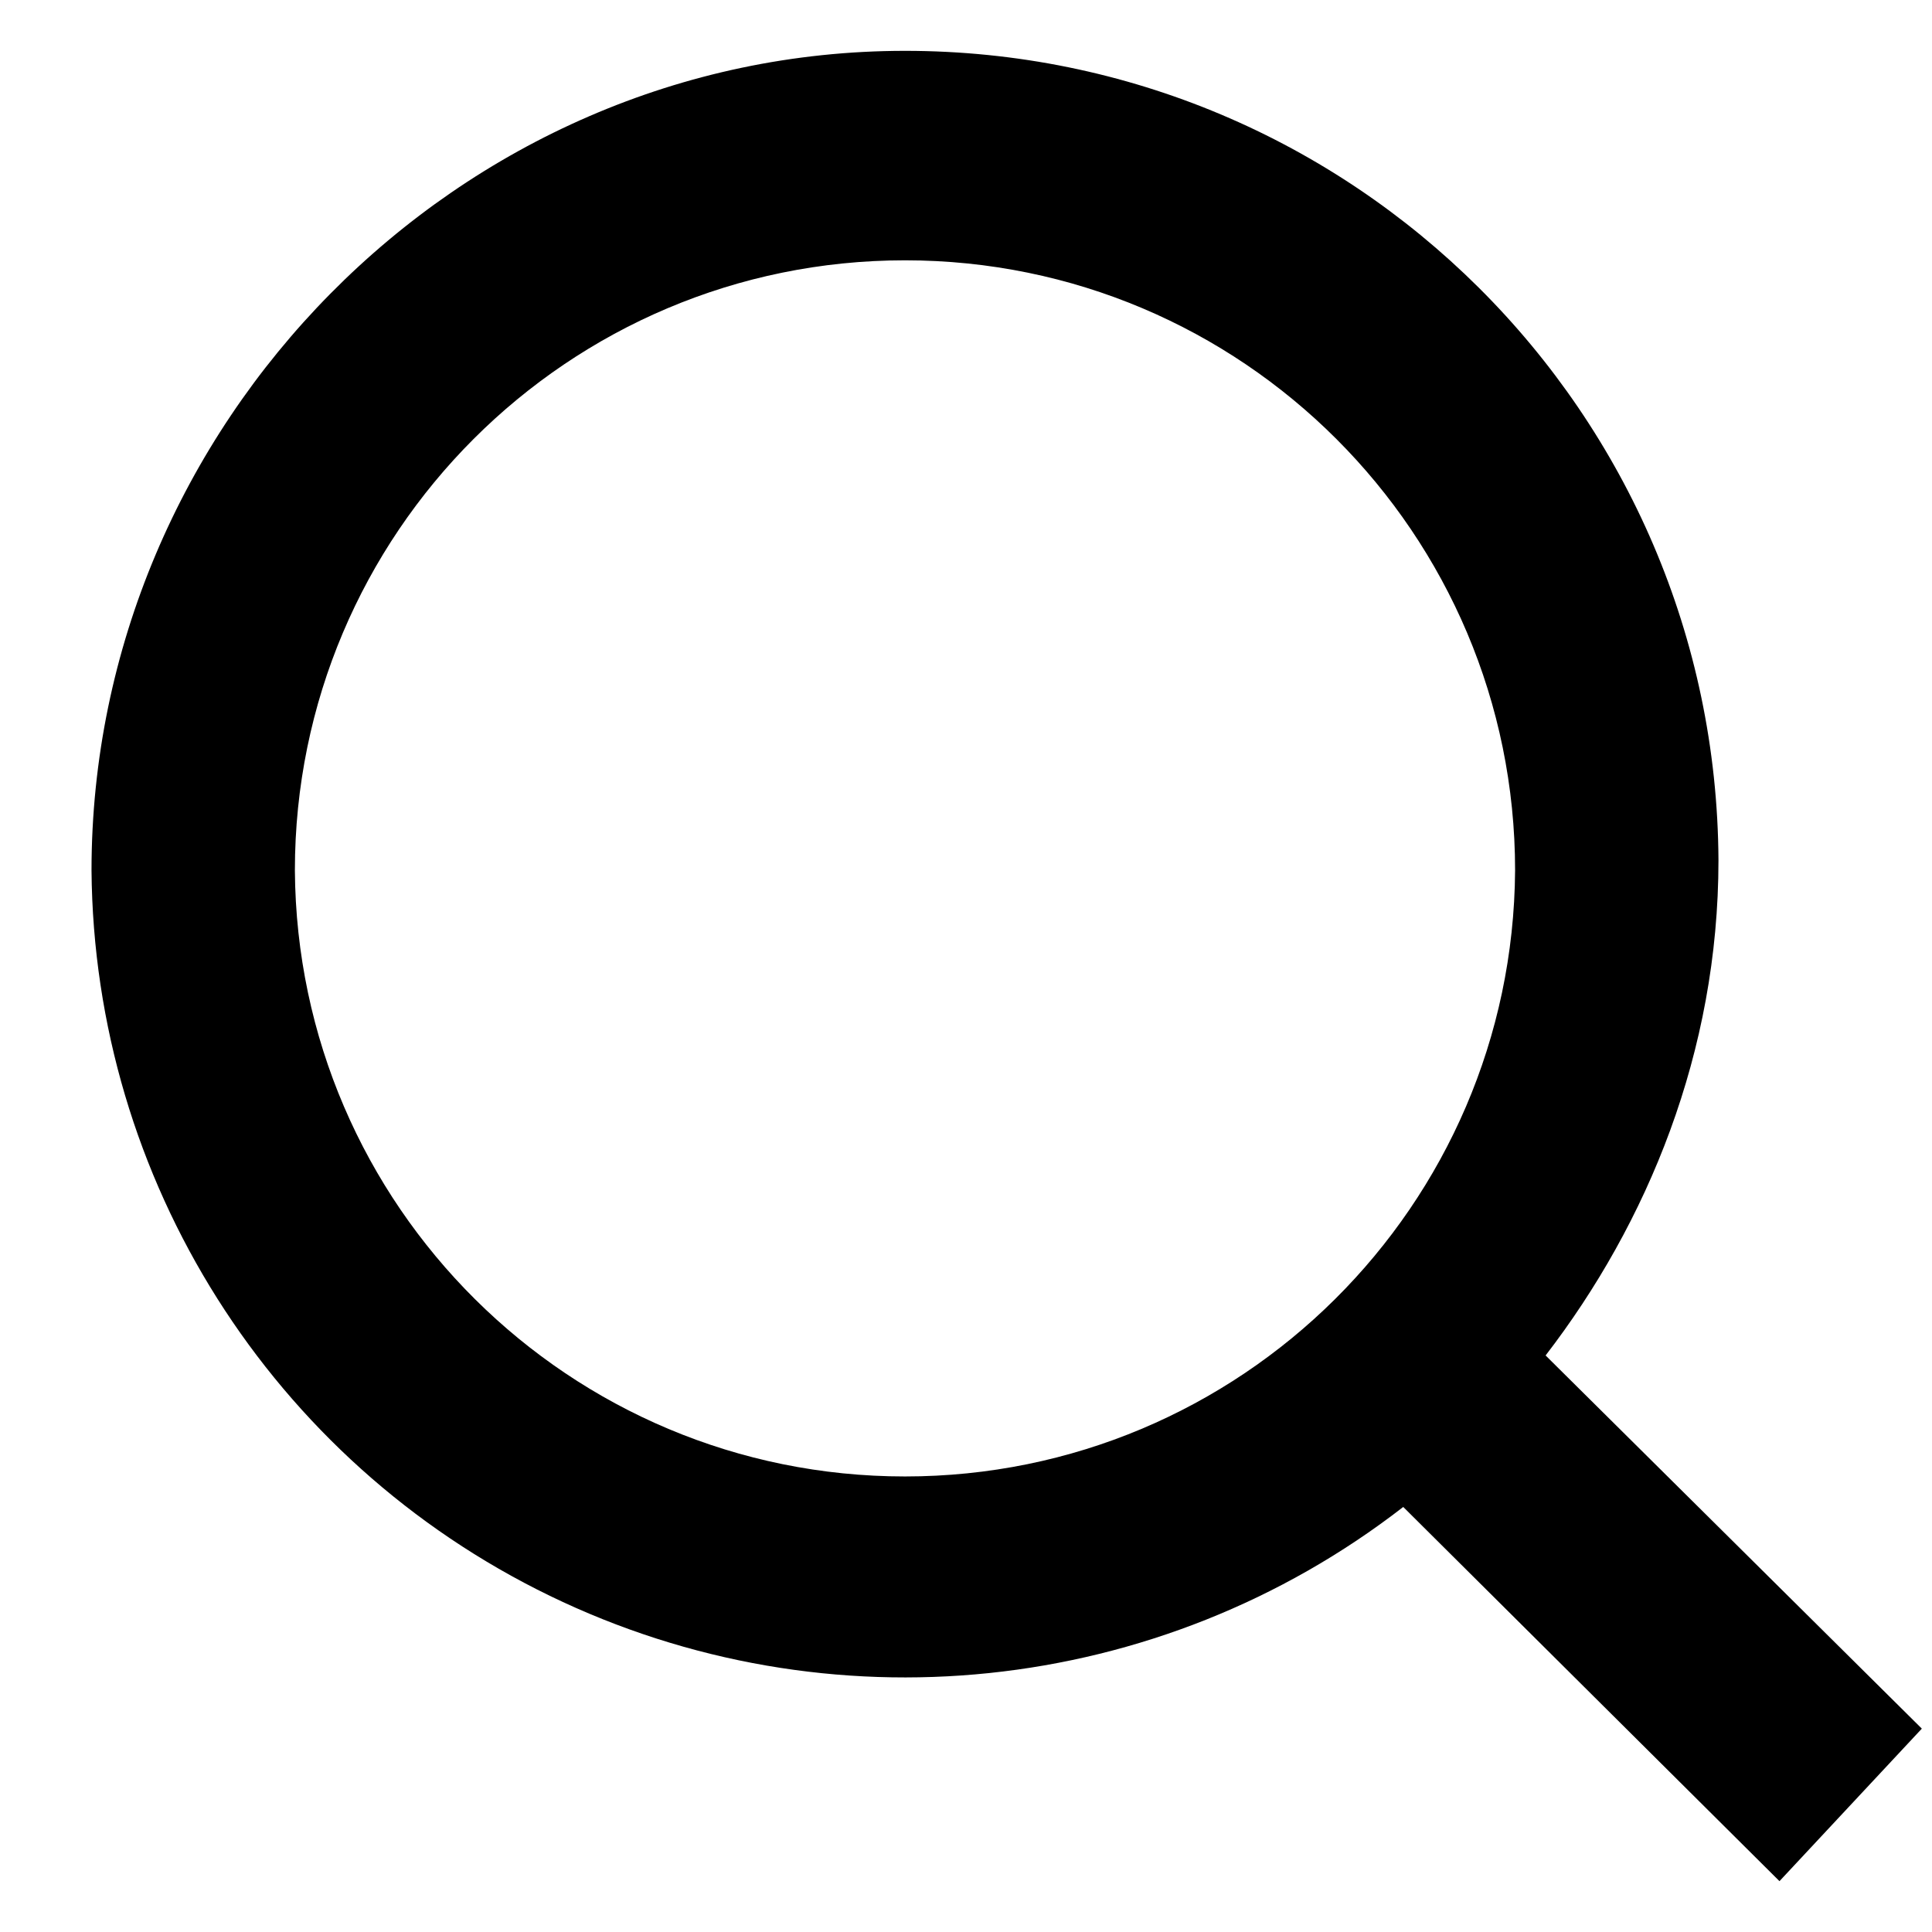
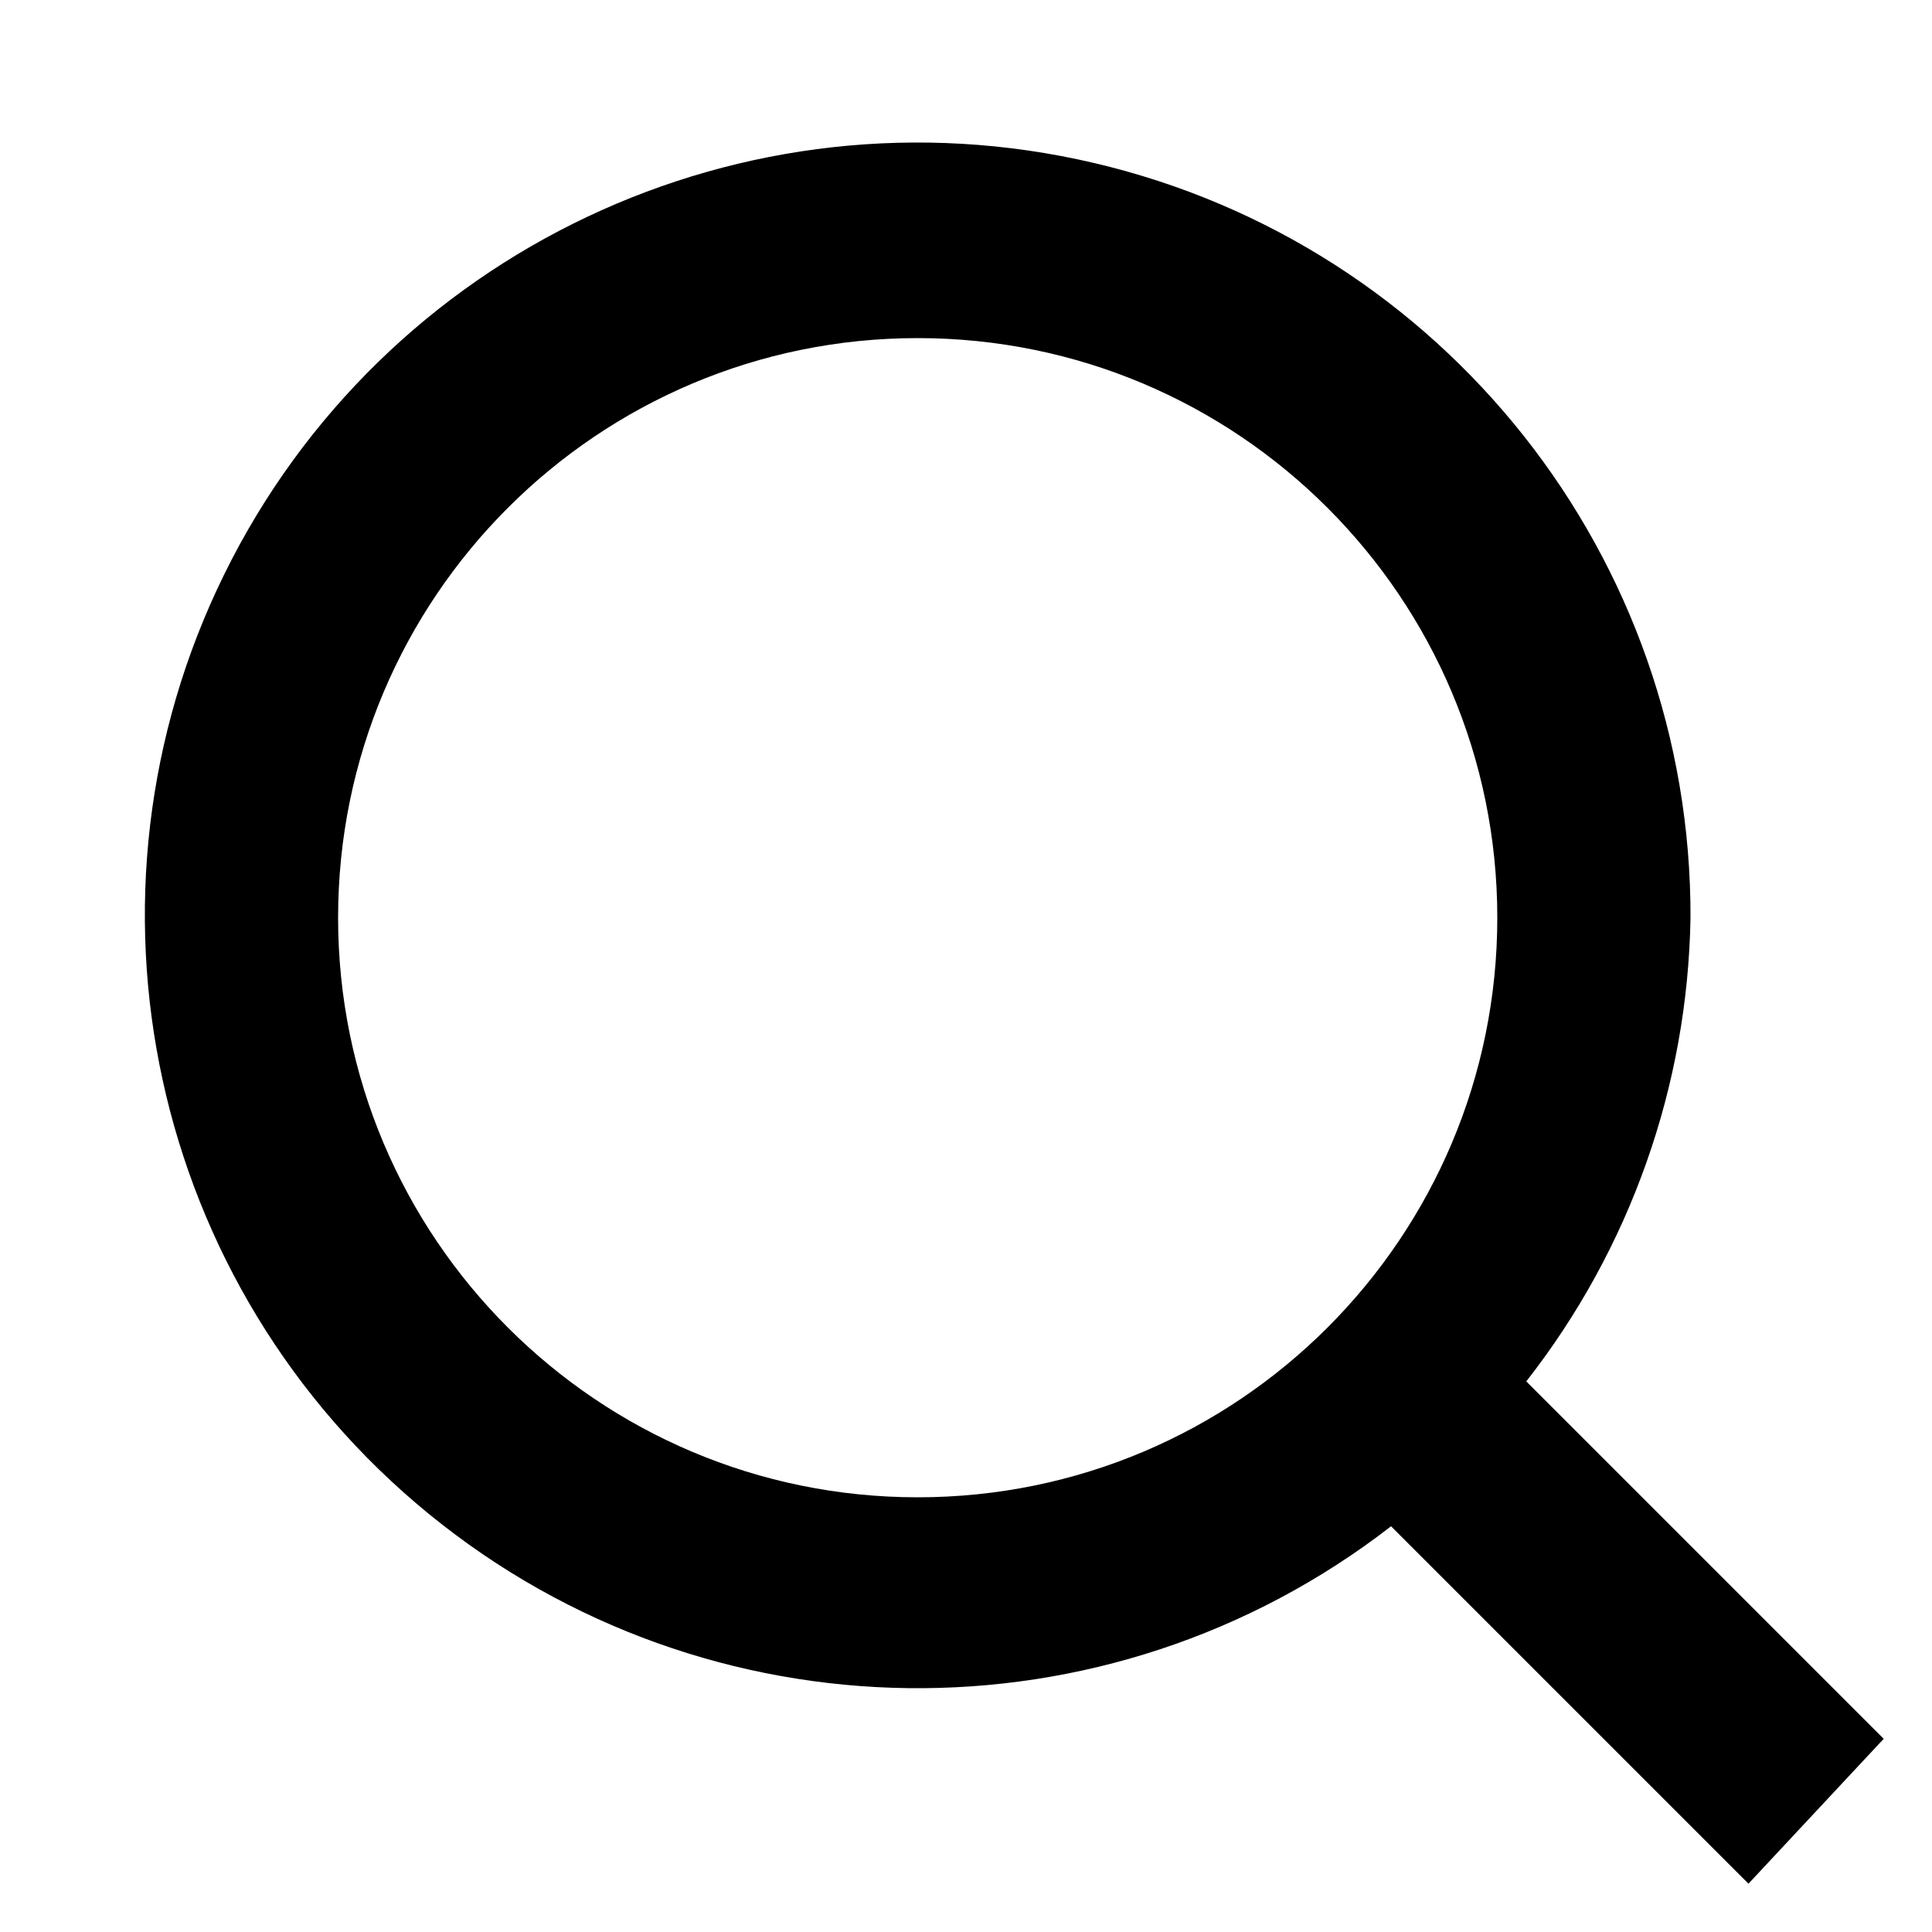
- <svg xmlns="http://www.w3.org/2000/svg" width="19" height="19" fill="none">
-   <path fill="#000" d="m18.9 17-3.7-3.67c1-1.3 1.7-2.98 1.7-4.87A8 8 0 0 0 8.9.5C4.5.5.9 4.18.9 8.56a8 8 0 0 0 12.9 6.26l3.7 3.68 1.4-1.5Zm-10-2.48a6 6 0 0 1-6-5.96 6 6 0 0 1 12 0 6 6 0 0 1-6 5.96Z" />
+ <svg xmlns="http://www.w3.org/2000/svg" width="20" height="20" viewBox="0 0 20 20" fill="none">
+   <path fill="#000" d="m19.5 18-3.7-3.7a8 8 0 0 0 1.7-4.8 8 8 0 1 0-3.1 6.3l3.7 3.7 1.4-1.5Zm-10-2.5a6 6 0 0 1-6-6 6 6 0 0 1 12 0 6 6 0 0 1-6 6Z" />
</svg>
